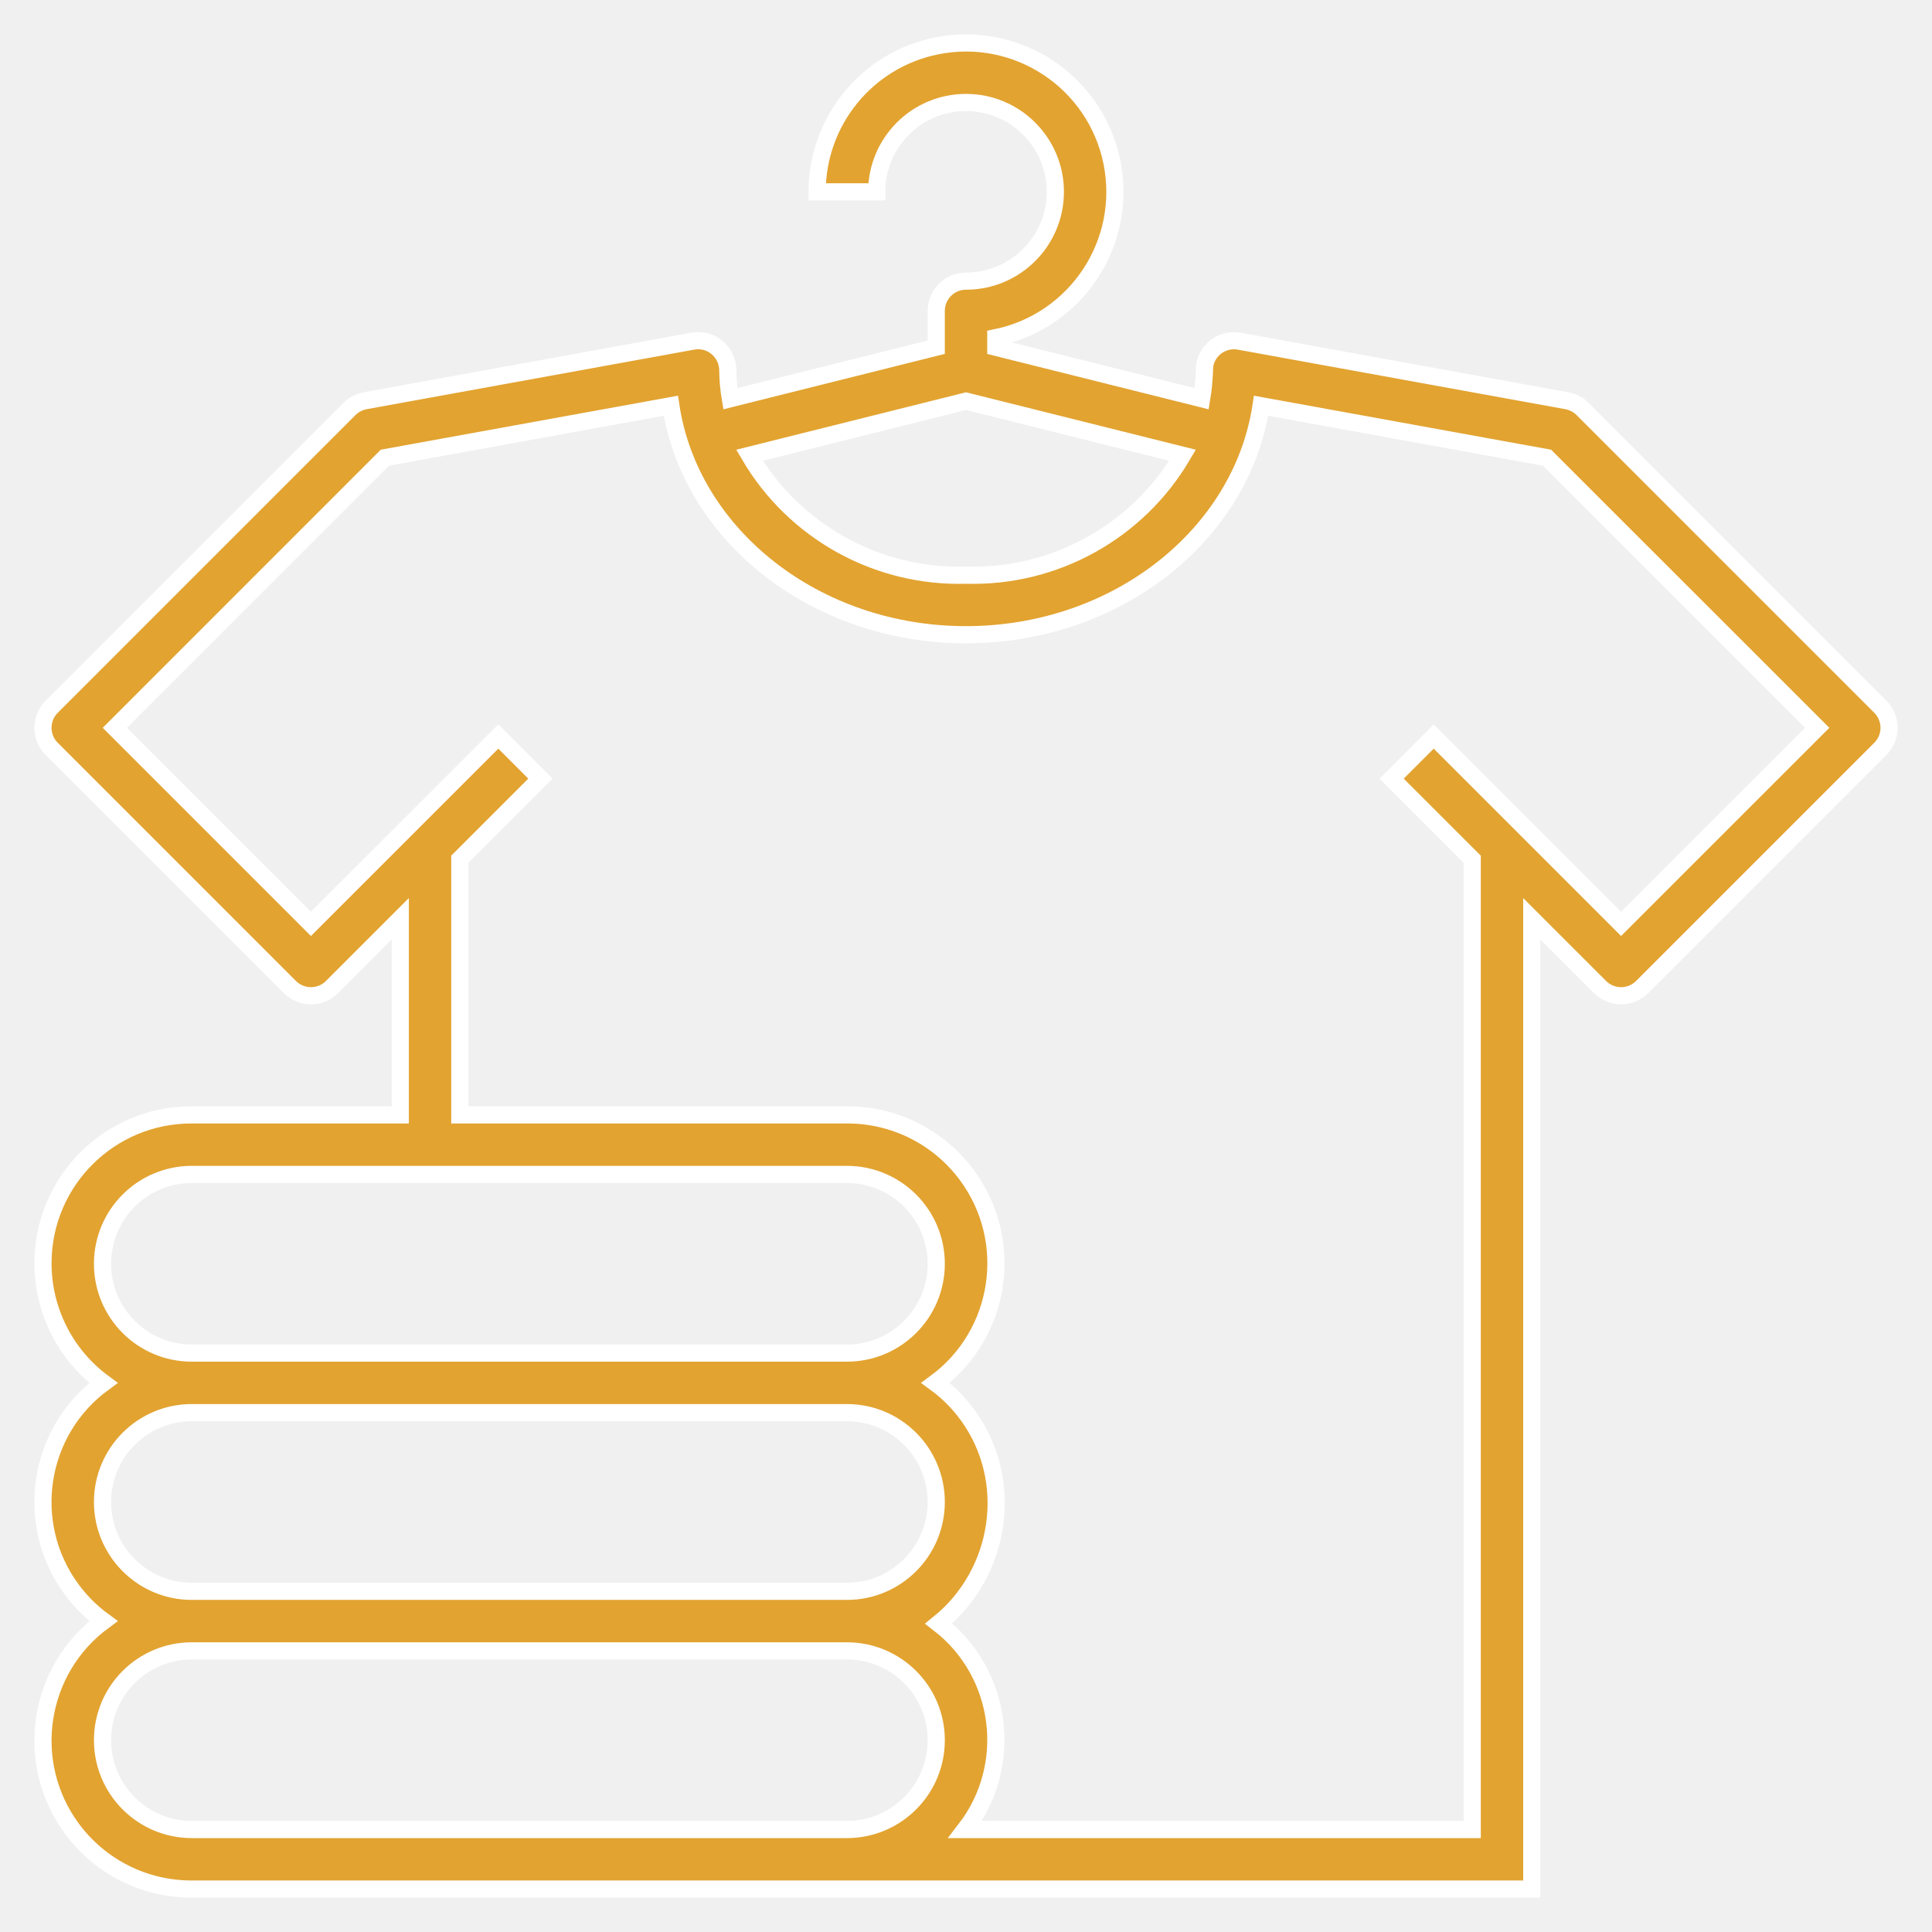
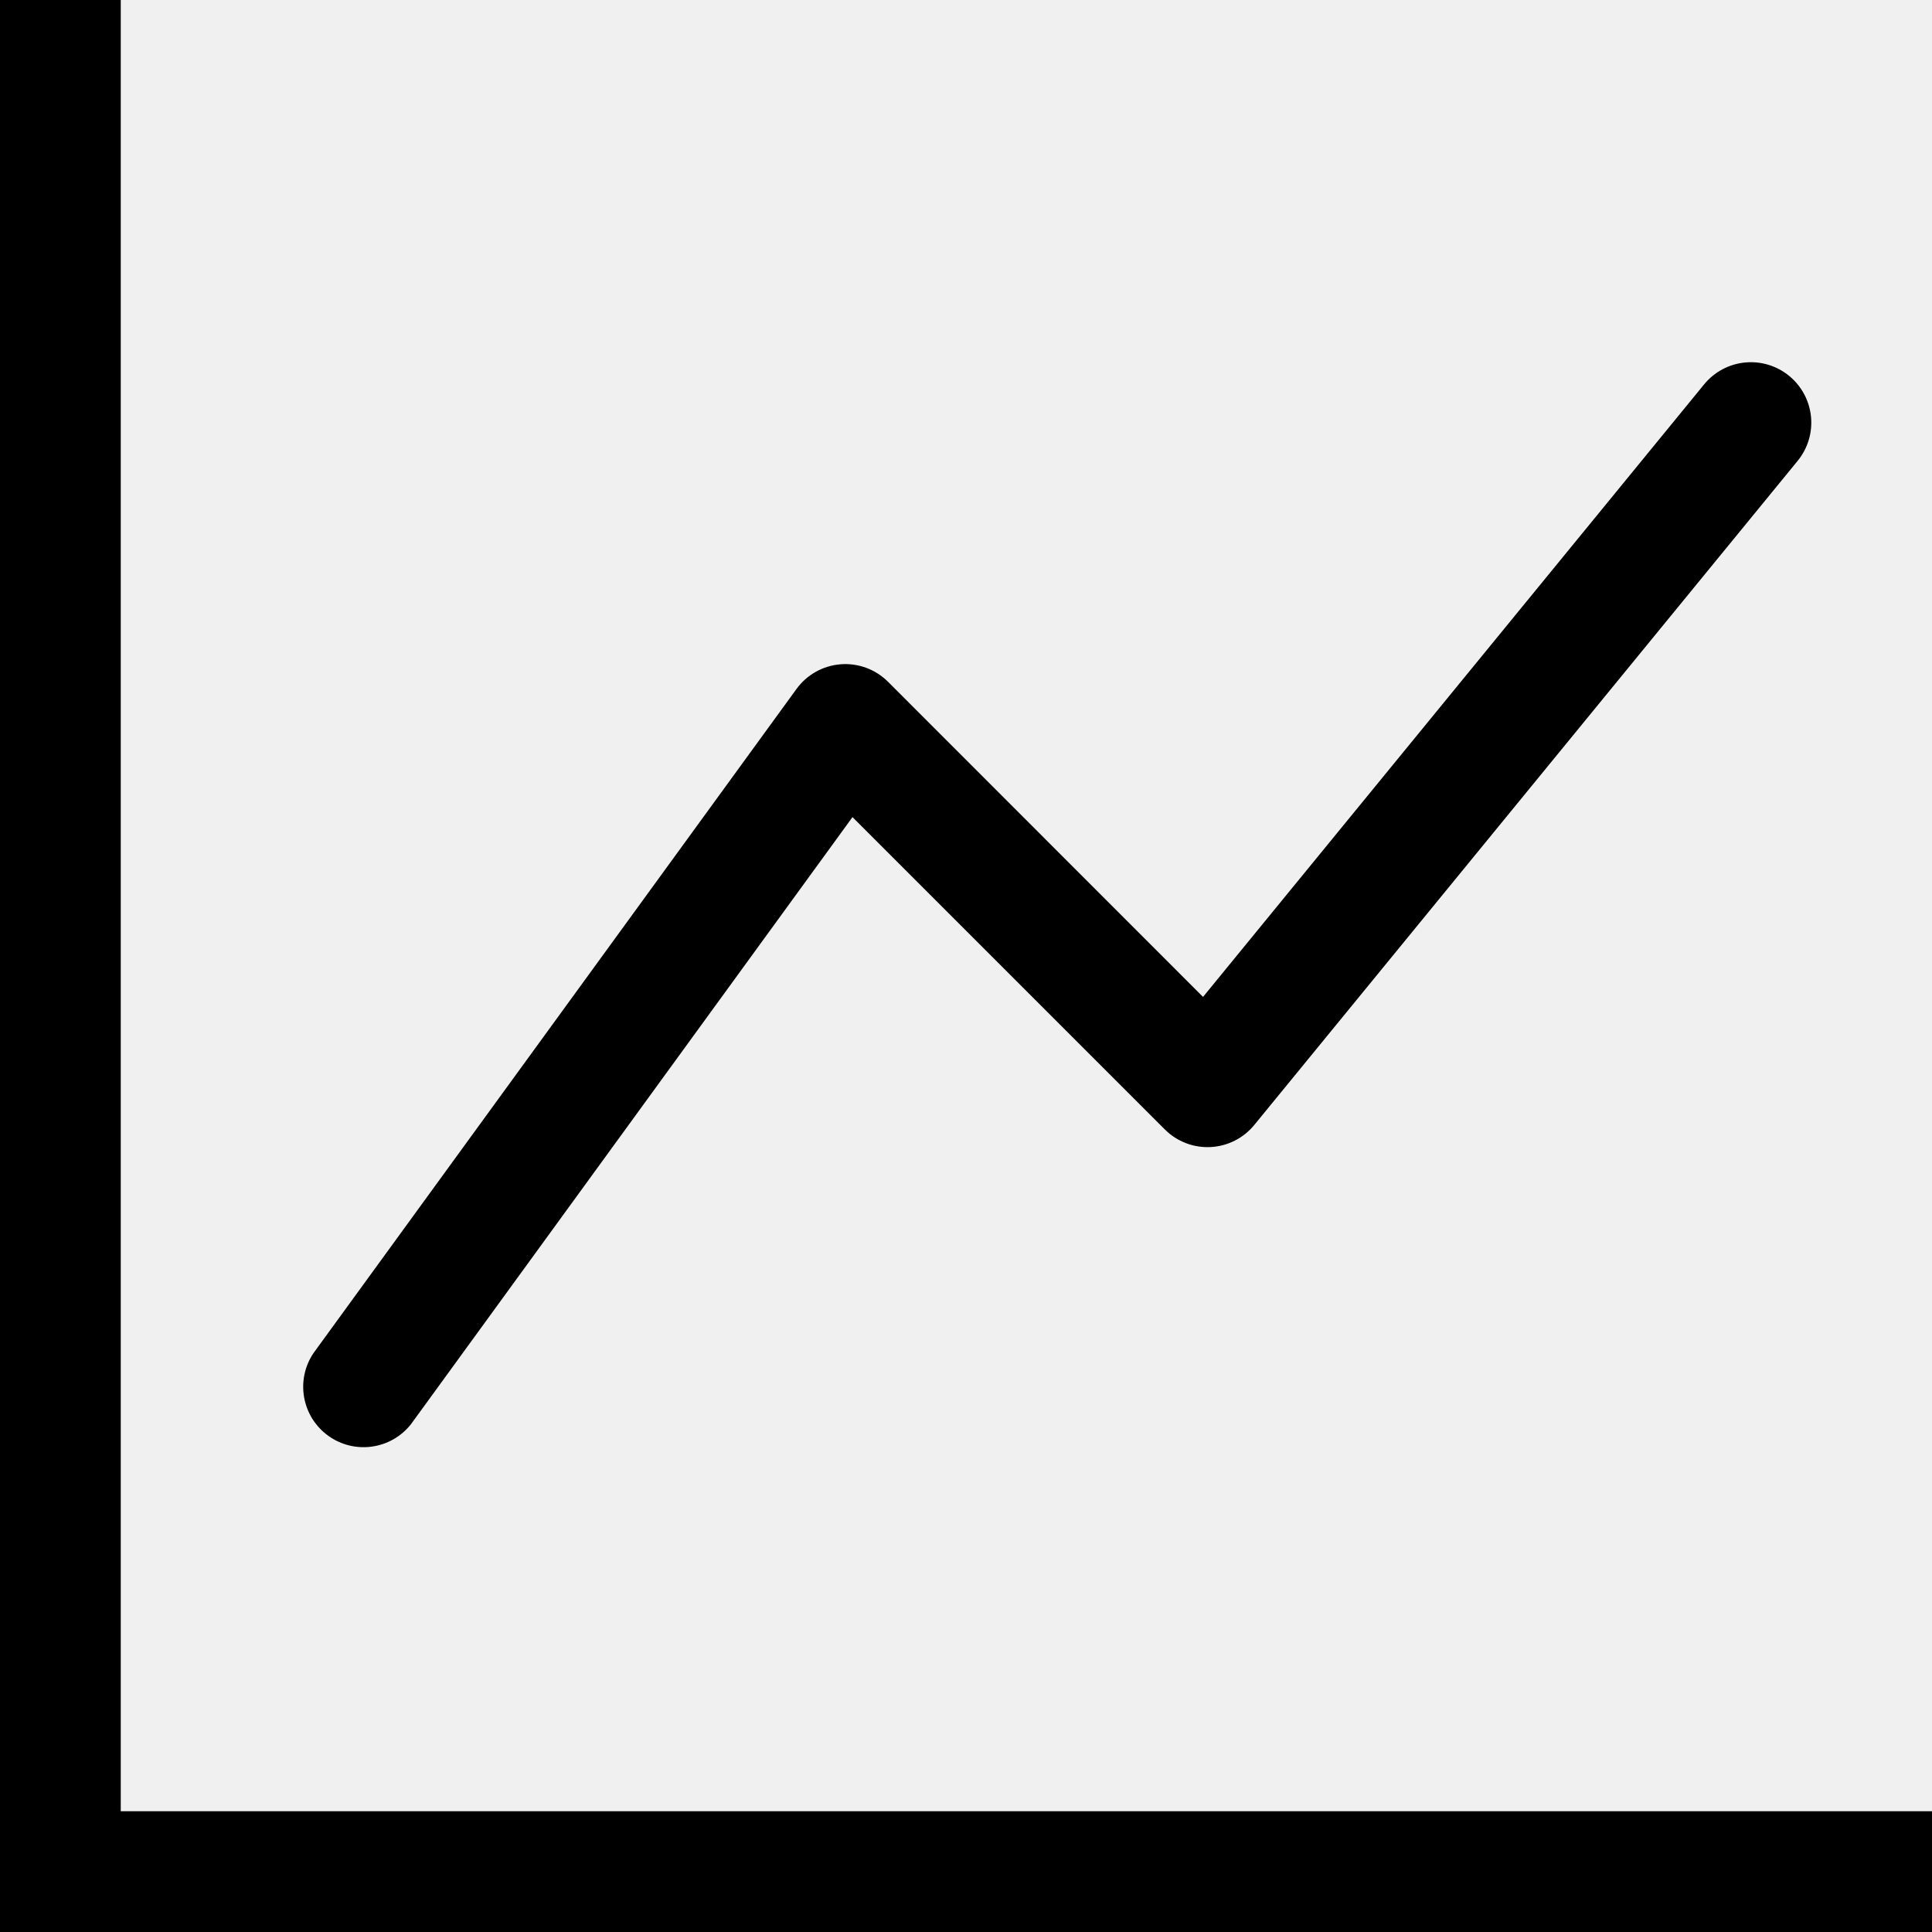
- <svg xmlns="http://www.w3.org/2000/svg" width="45px" height="45px" viewBox="0 0 45 45" version="1.1">
-   <defs />
-   <g id="Page-1" stroke="none" stroke-width="1" fill="none" fill-rule="evenodd">
-     <g id="lifestyle" transform="translate(1, 1)" fill="#E2A330" fill-rule="nonzero" stroke="#FFFFFF" stroke-width="0.4">
-       <path d="M42.797,15.461 L35.862,8.526 C35.762,8.426 35.634,8.36 35.495,8.334 L27.866,6.947 C27.489,6.879 27.128,7.129 27.06,7.506 C27.047,7.849 27.027,8.069 26.99,8.287 L22.194,7.088 L22.194,6.866 C24.07,6.483 25.281,4.651 24.898,2.775 C24.515,0.898 22.683,-0.312 20.807,0.071 C19.192,0.4 18.033,1.82 18.033,3.468 L19.42,3.468 C19.42,2.319 20.351,1.387 21.5,1.387 C22.649,1.387 23.581,2.319 23.581,3.468 C23.581,4.617 22.649,5.548 21.5,5.548 C21.117,5.548 20.807,5.859 20.807,6.242 L20.807,7.087 L16.011,8.287 C15.974,8.069 15.954,7.849 15.952,7.629 C15.952,7.423 15.861,7.228 15.703,7.096 C15.546,6.963 15.337,6.908 15.134,6.947 L7.505,8.334 C7.367,8.36 7.239,8.426 7.139,8.526 L0.204,15.461 C-0.067,15.732 -0.067,16.171 0.204,16.442 L5.752,21.99 C6.023,22.261 6.462,22.261 6.733,21.99 L8.323,20.4 L8.323,24.968 L3.468,24.968 C1.559,24.962 0.006,26.506 0.001,28.415 C-0.002,29.518 0.521,30.556 1.409,31.21 C-0.123,32.329 -0.458,34.479 0.662,36.011 C0.871,36.297 1.123,36.549 1.409,36.758 C-0.129,37.89 -0.458,40.054 0.674,41.592 C1.327,42.48 2.365,43.003 3.468,43 L28.436,43 C28.62,43 30.143,43 34.678,43 L34.678,20.4 L36.268,21.99 C36.539,22.261 36.978,22.261 37.249,21.99 L42.797,16.442 C43.068,16.171 43.068,15.732 42.797,15.461 Z M21.5,8.343 L26.544,9.604 C25.498,11.386 23.565,12.457 21.5,12.397 C19.435,12.457 17.502,11.386 16.457,9.604 L21.5,8.343 Z M1.388,28.436 C1.388,27.286 2.319,26.355 3.468,26.355 L18.726,26.355 C19.875,26.355 20.807,27.286 20.807,28.436 C20.807,29.585 19.875,30.516 18.726,30.516 L3.468,30.516 C2.319,30.516 1.388,29.585 1.388,28.436 Z M1.388,33.984 C1.388,32.835 2.319,31.903 3.468,31.903 L18.726,31.903 C19.875,31.903 20.807,32.835 20.807,33.984 C20.807,35.133 19.875,36.065 18.726,36.065 L3.468,36.065 C2.319,36.065 1.388,35.133 1.388,33.984 Z M18.726,41.613 L17.339,41.613 L3.468,41.613 C2.319,41.613 1.388,40.681 1.388,39.532 C1.388,38.383 2.319,37.452 3.468,37.452 L18.726,37.452 C19.875,37.452 20.807,38.383 20.807,39.532 C20.807,40.681 19.875,41.613 18.726,41.613 Z M36.758,20.519 L32.394,16.155 L31.413,17.136 L33.291,19.013 L33.291,41.613 L27.742,41.613 L21.482,41.613 C22.637,40.118 22.36,37.969 20.865,36.815 C22.321,35.639 22.655,33.489 21.536,31.957 C21.327,31.671 21.075,31.419 20.789,31.21 C22.327,30.078 22.656,27.914 21.524,26.376 C20.87,25.487 19.83,24.964 18.726,24.968 L9.71,24.968 L9.71,19.013 L11.587,17.136 L10.607,16.155 L6.242,20.519 L1.675,15.952 L7.966,9.66 L14.625,8.45 C15.078,11.457 17.988,13.784 21.499,13.784 C25.01,13.784 27.92,11.457 28.373,8.45 L35.031,9.66 L41.326,15.952 L36.758,20.519 Z" id="Shape" />
-     </g>
-   </g>
+ <svg xmlns="http://www.w3.org/2000/svg" width="10" height="10" fill="currentColor" class="bi bi-graph-up" viewBox="0 0 16 16">
+   <path fill-rule="evenodd" d="M0 0h1v15h15v1H0zm14.817 3.113a.5.5 0 0 1 .07.704l-4.5 5.5a.5.5 0 0 1-.74.037L7.06 6.767l-3.656 5.027a.5.5 0 0 1-.808-.588l4-5.5a.5.5 0 0 1 .758-.06l2.609 2.61 4.15-5.073a.5.5 0 0 1 .704-.07" />
</svg>
